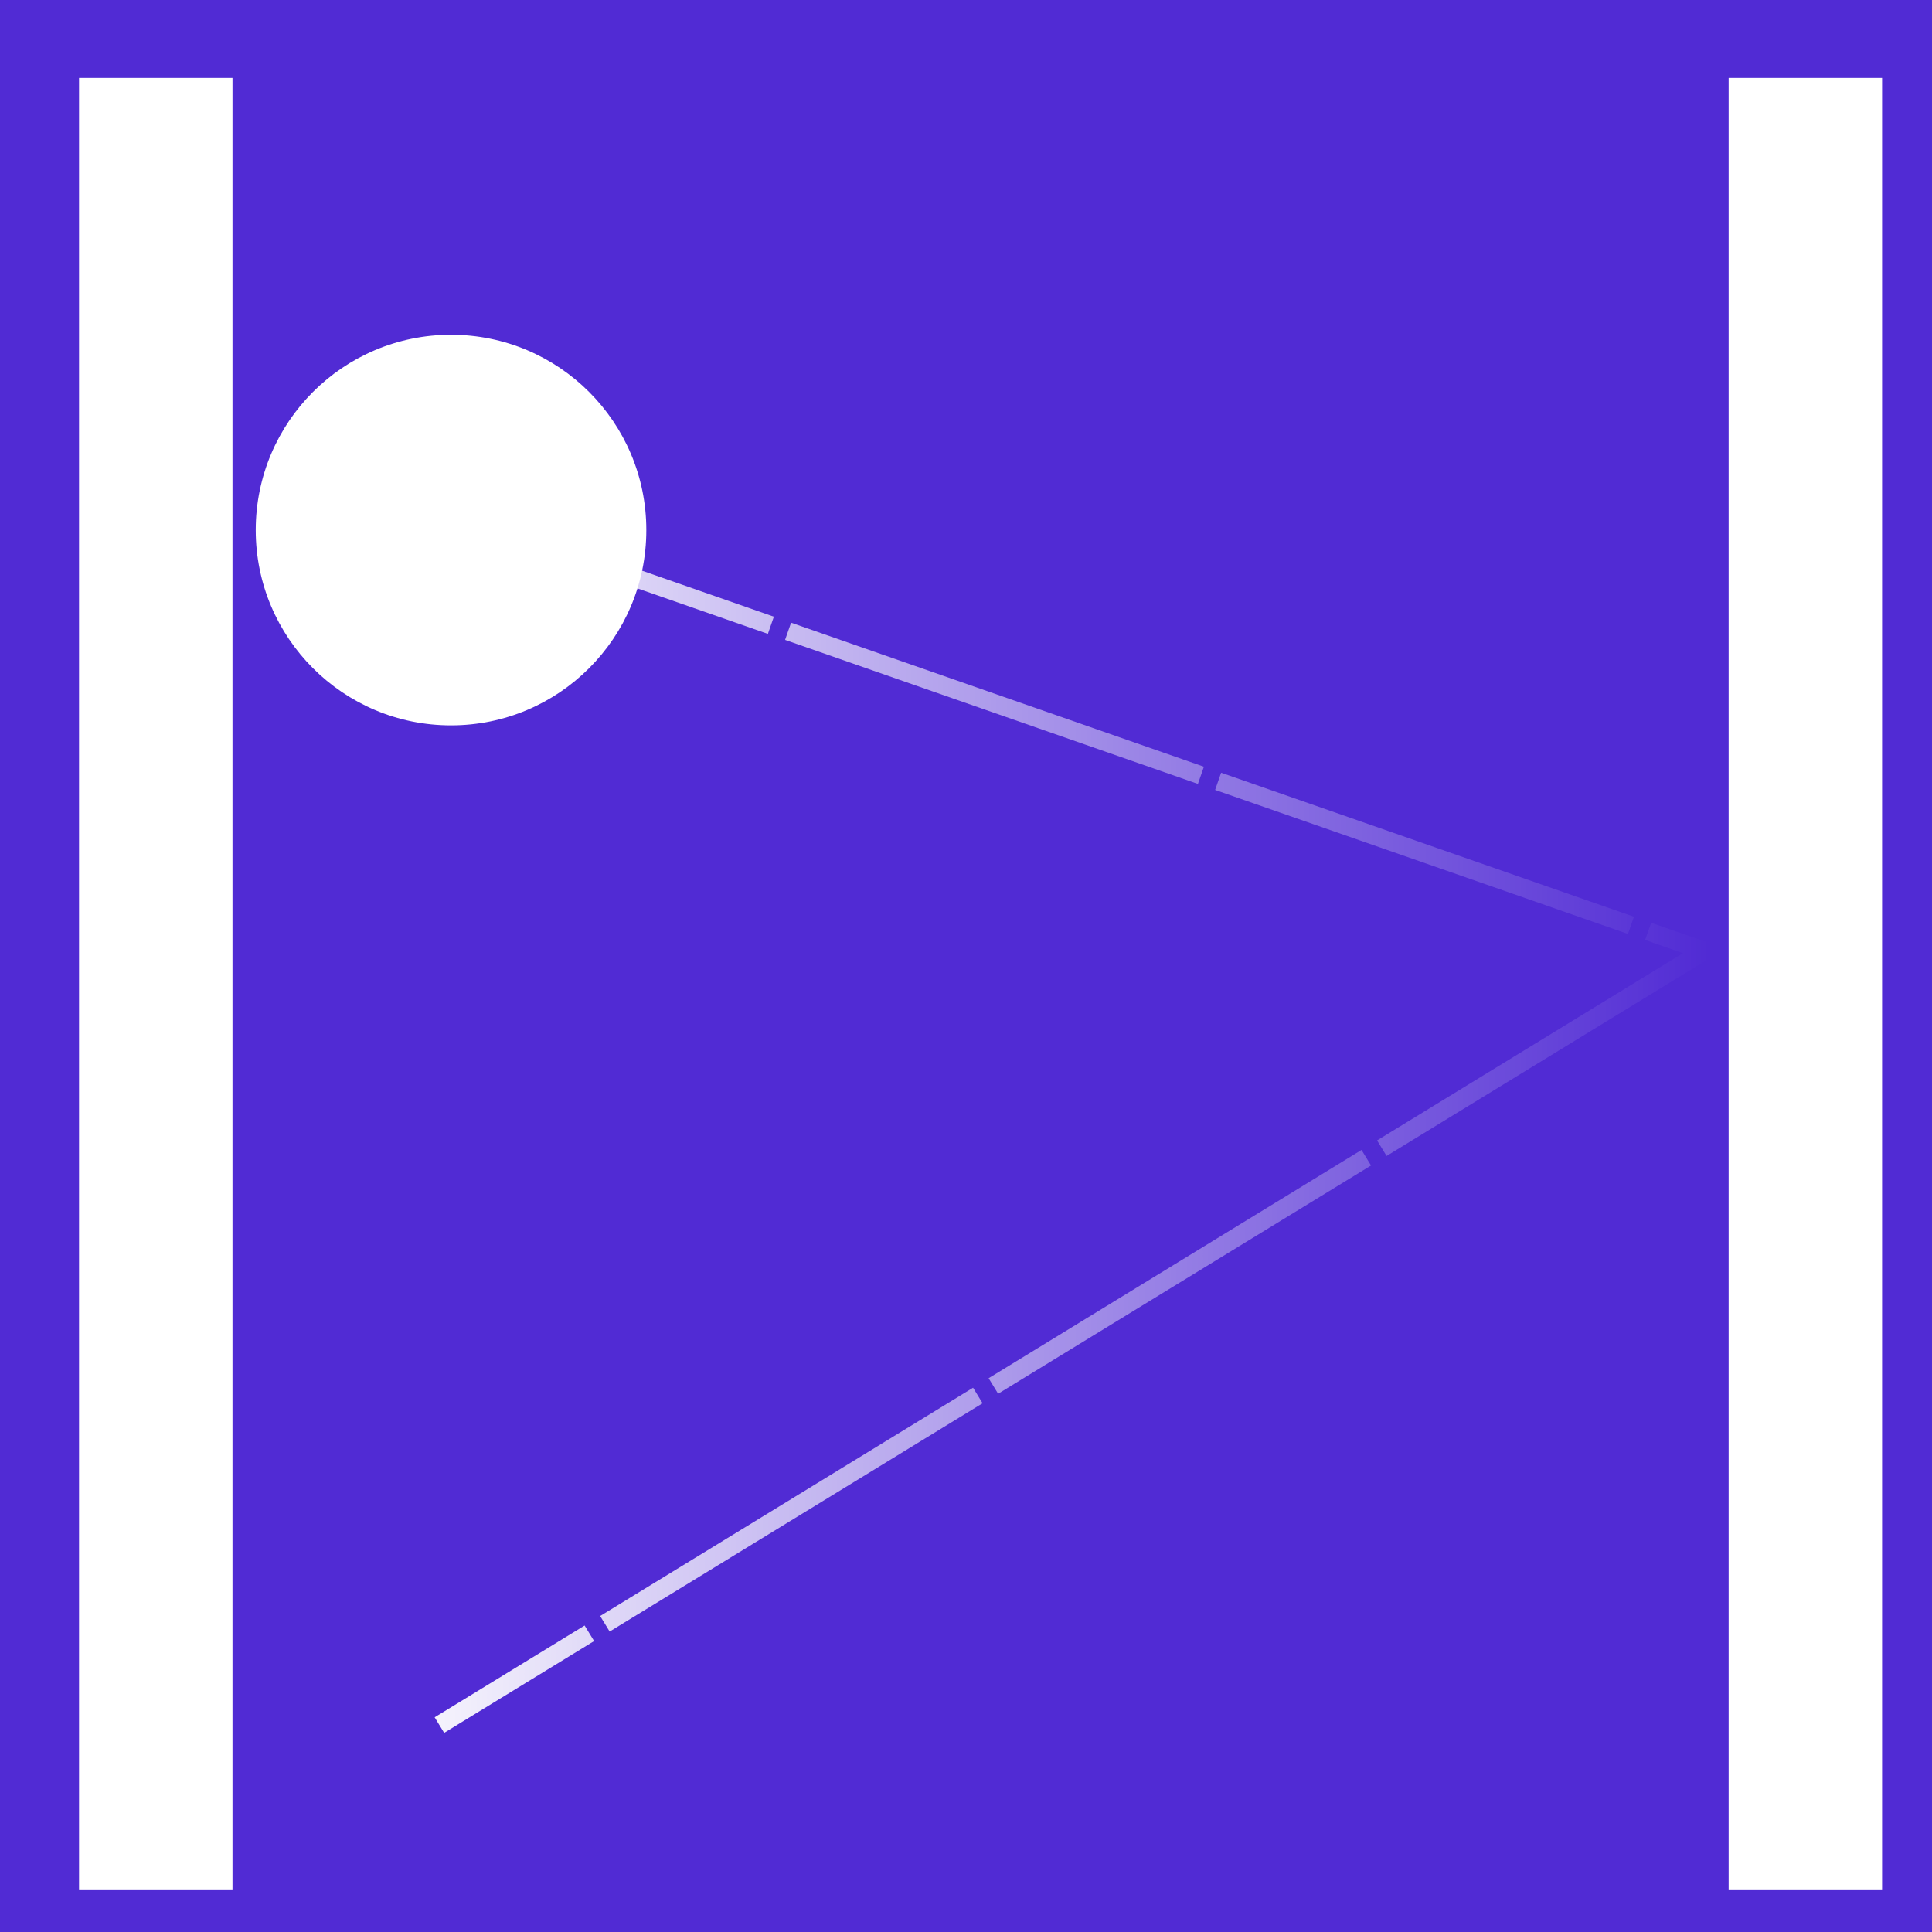
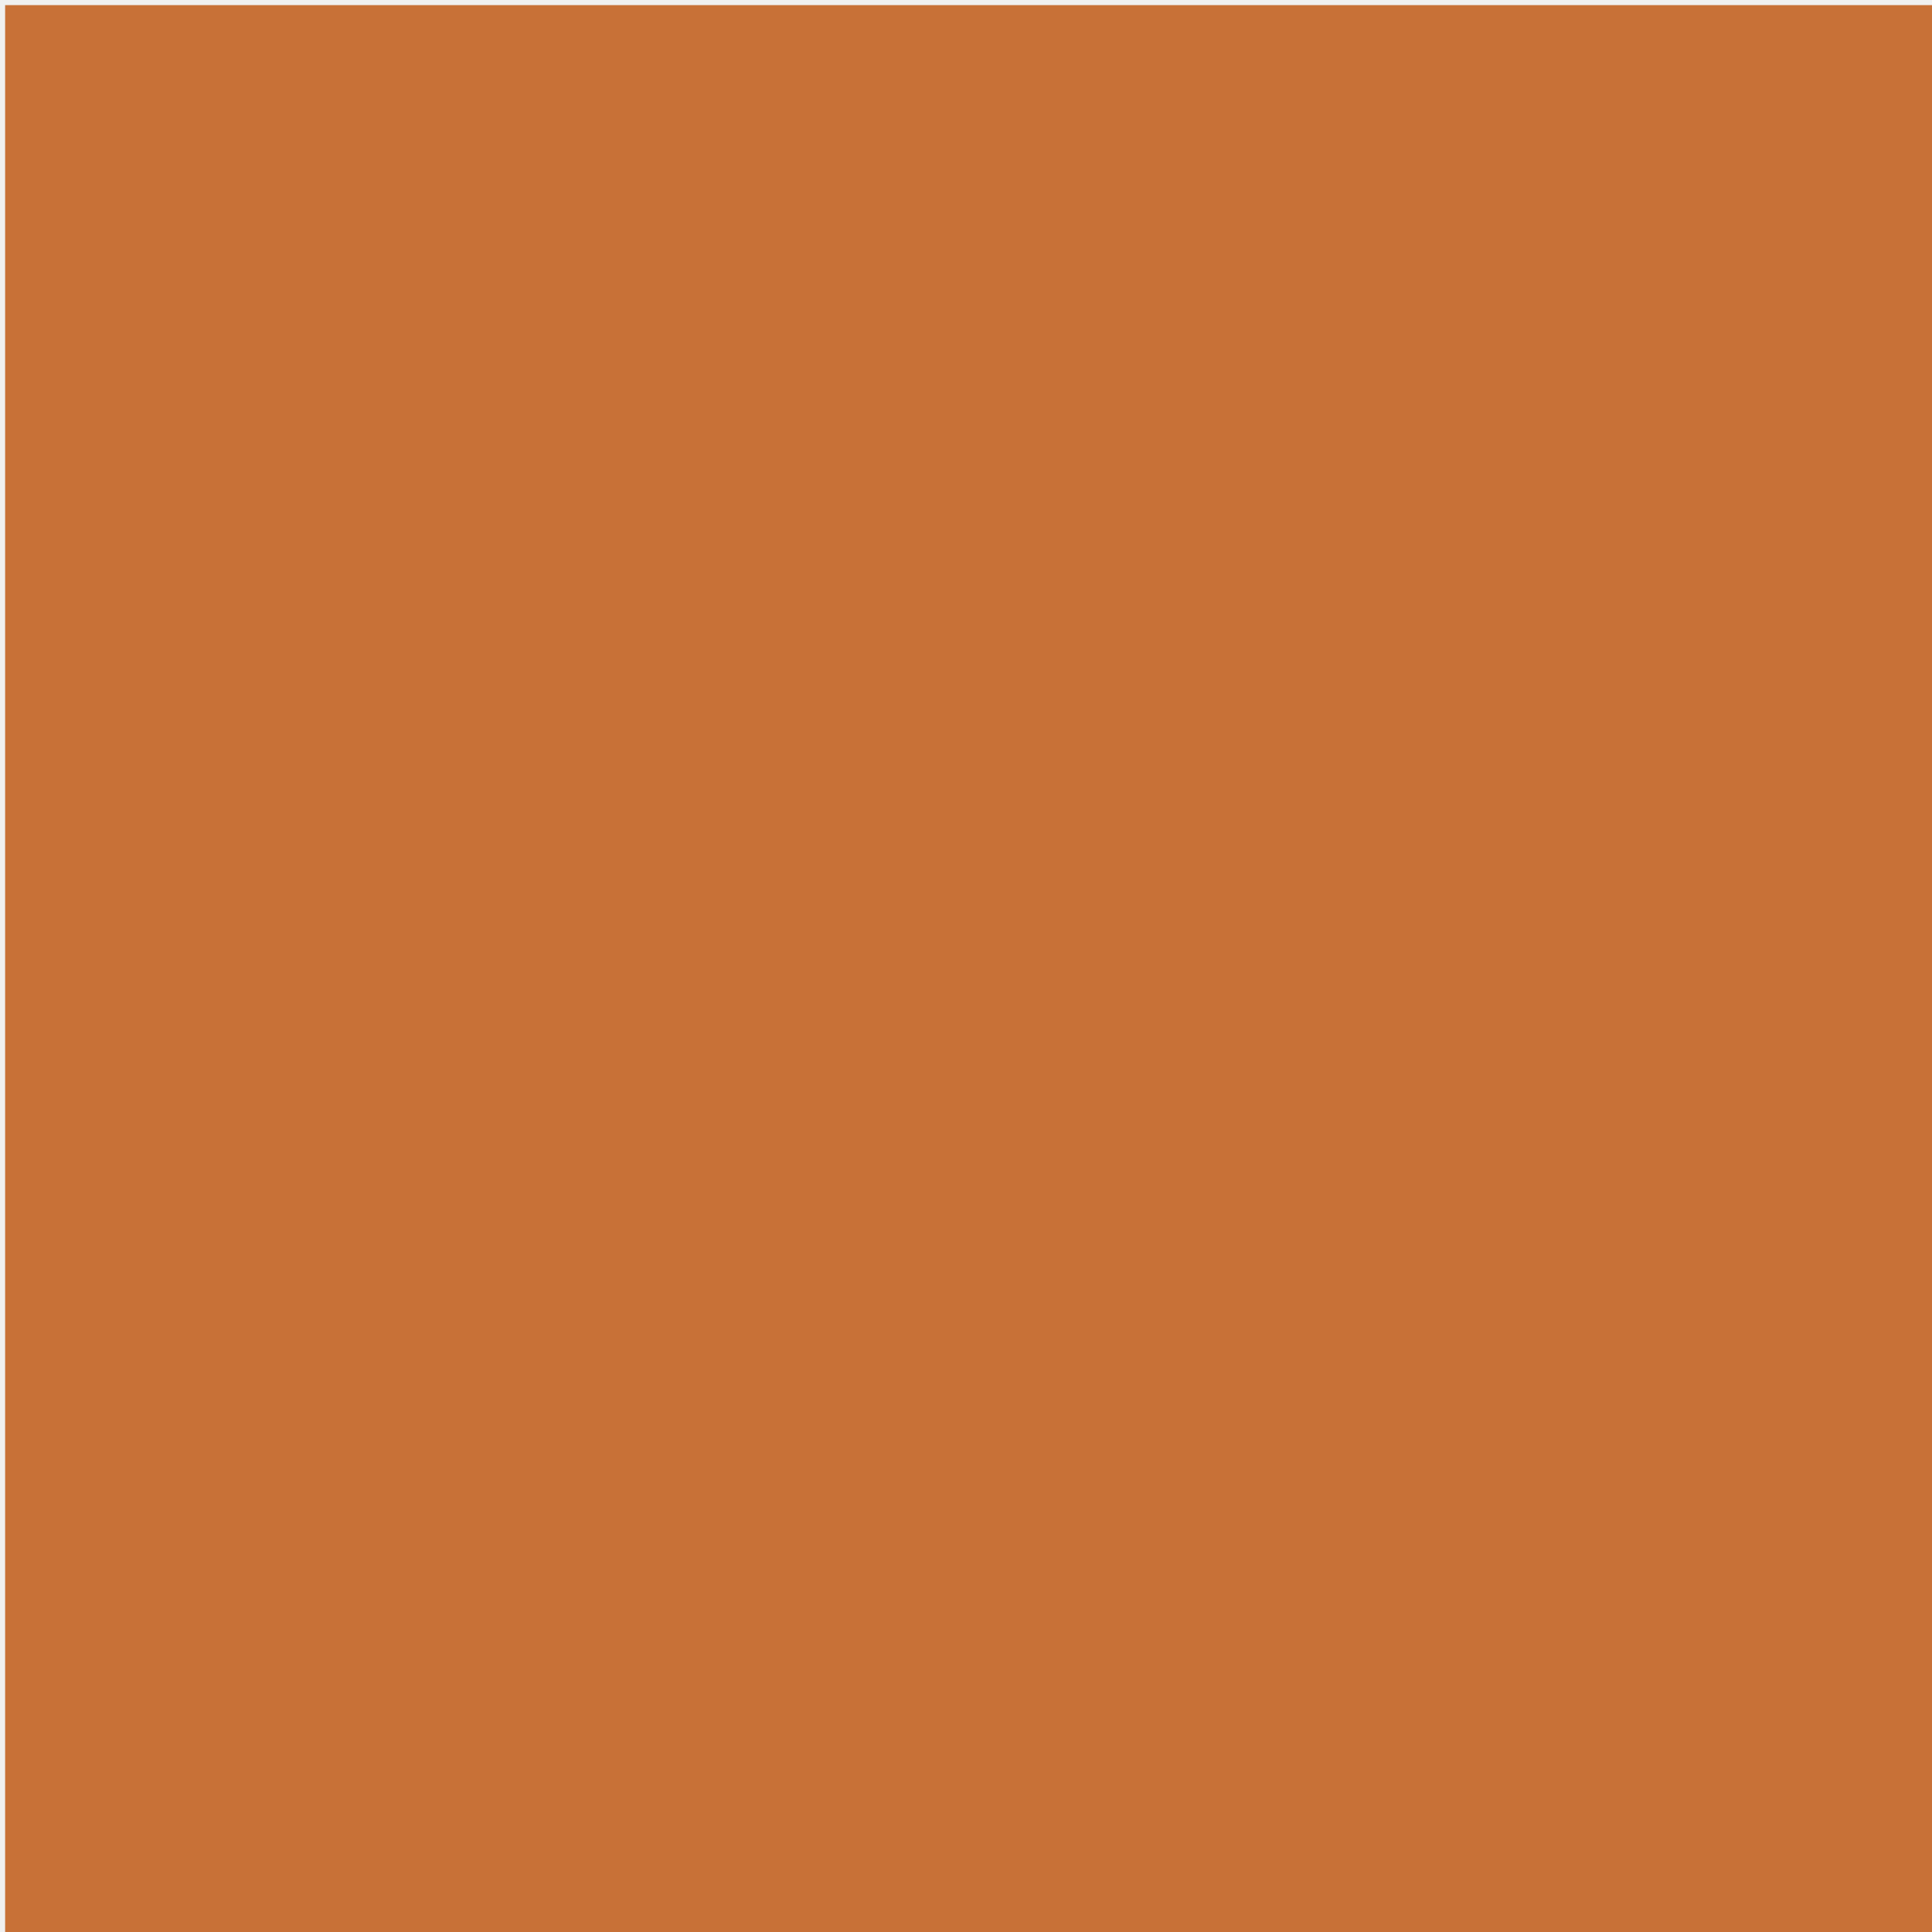
- <svg xmlns="http://www.w3.org/2000/svg" xmlns:xlink="http://www.w3.org/1999/xlink" width="456" height="456" viewBox="0 0 456 456" version="1.1" id="svg4">
-   <defs id="defs8">
-     <linearGradient id="linearGradient2119">
-       <stop style="stop-color:#ffffff;stop-opacity:1;" offset="0" id="stop2115" />
-       <stop style="stop-color:#ffffff;stop-opacity:0;" offset="1" id="stop2117" />
-     </linearGradient>
-     <linearGradient xlink:href="#linearGradient2119" id="linearGradient2121" x1="84.341" y1="260.353" x2="403.385" y2="260.353" gradientUnits="userSpaceOnUse" />
-   </defs>
-   <rect x="0" y="0" width="456" height="456" fill="#512BD4" id="rect2" />
-   <g id="layer1">
-     <rect style="fill:#ffffff;stroke:none;stroke-width:15.891" id="rect848" width="36.217" height="427.731" x="18.657" y="18.392" />
-     <rect style="fill:#ffffff;stroke:none;stroke-width:15.891" id="rect848-1" width="36.217" height="427.731" x="408" y="18.392" />
+ <svg xmlns="http://www.w3.org/2000/svg" width="100mm" height="100mm" viewBox="0 0 100 100" version="1.1" id="svg5">
+   <defs id="defs2" />
+   <g id="layer6">
+     <rect style="opacity:1;fill:#c87137;fill-opacity:1;stroke-width:0.201" id="rect4480" width="100.277" height="100.277" x="0.265" y="0.265" />
  </g>
-   <circle style="fill:#ffffff;stroke:none;stroke-width:15.118" id="path996" r="46.094" cy="125.112" cx="106.455" />
-   <path style="fill:none;stroke:url(#linearGradient2121);stroke-width:4.3;stroke-linecap:butt;stroke-linejoin:miter;stroke-opacity:1;stroke-miterlimit:4;stroke-dasharray:103.2,4.3;stroke-dashoffset:0" d="M 84.505,113.588 C 402.224,224.433 402.224,224.433 402.224,224.433 L 103.711,407.162" id="path1907" />
</svg>
